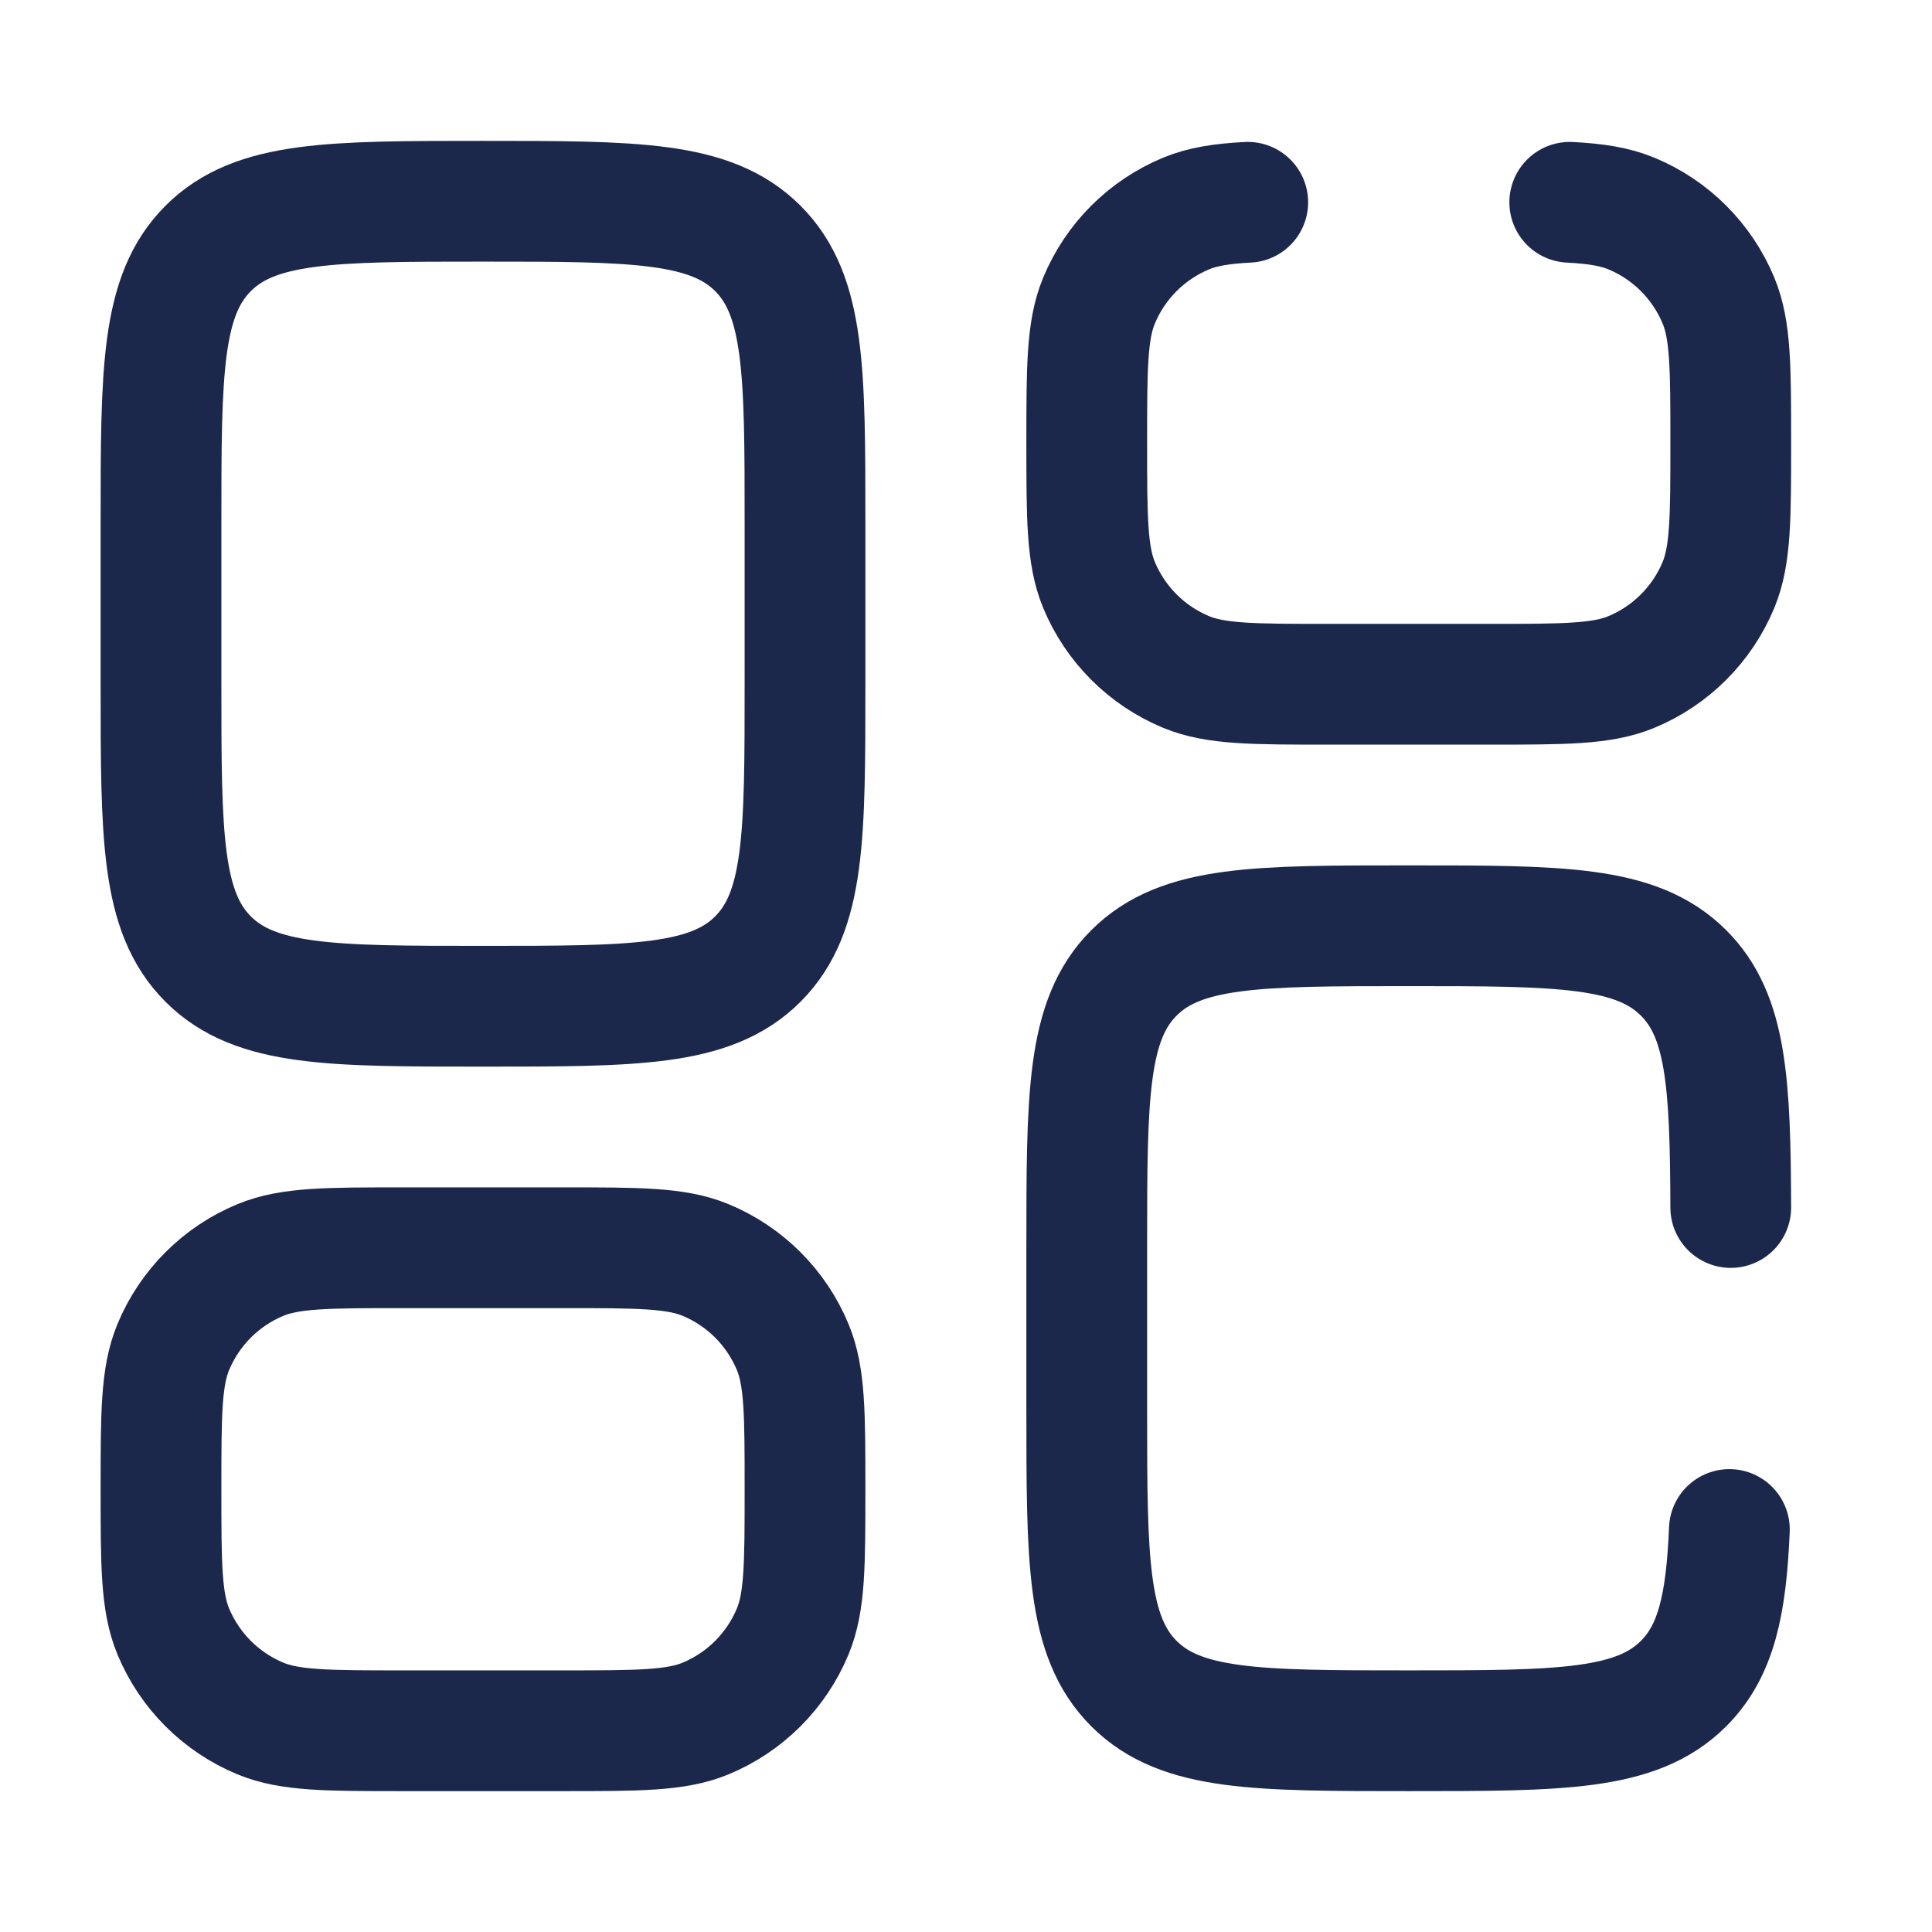
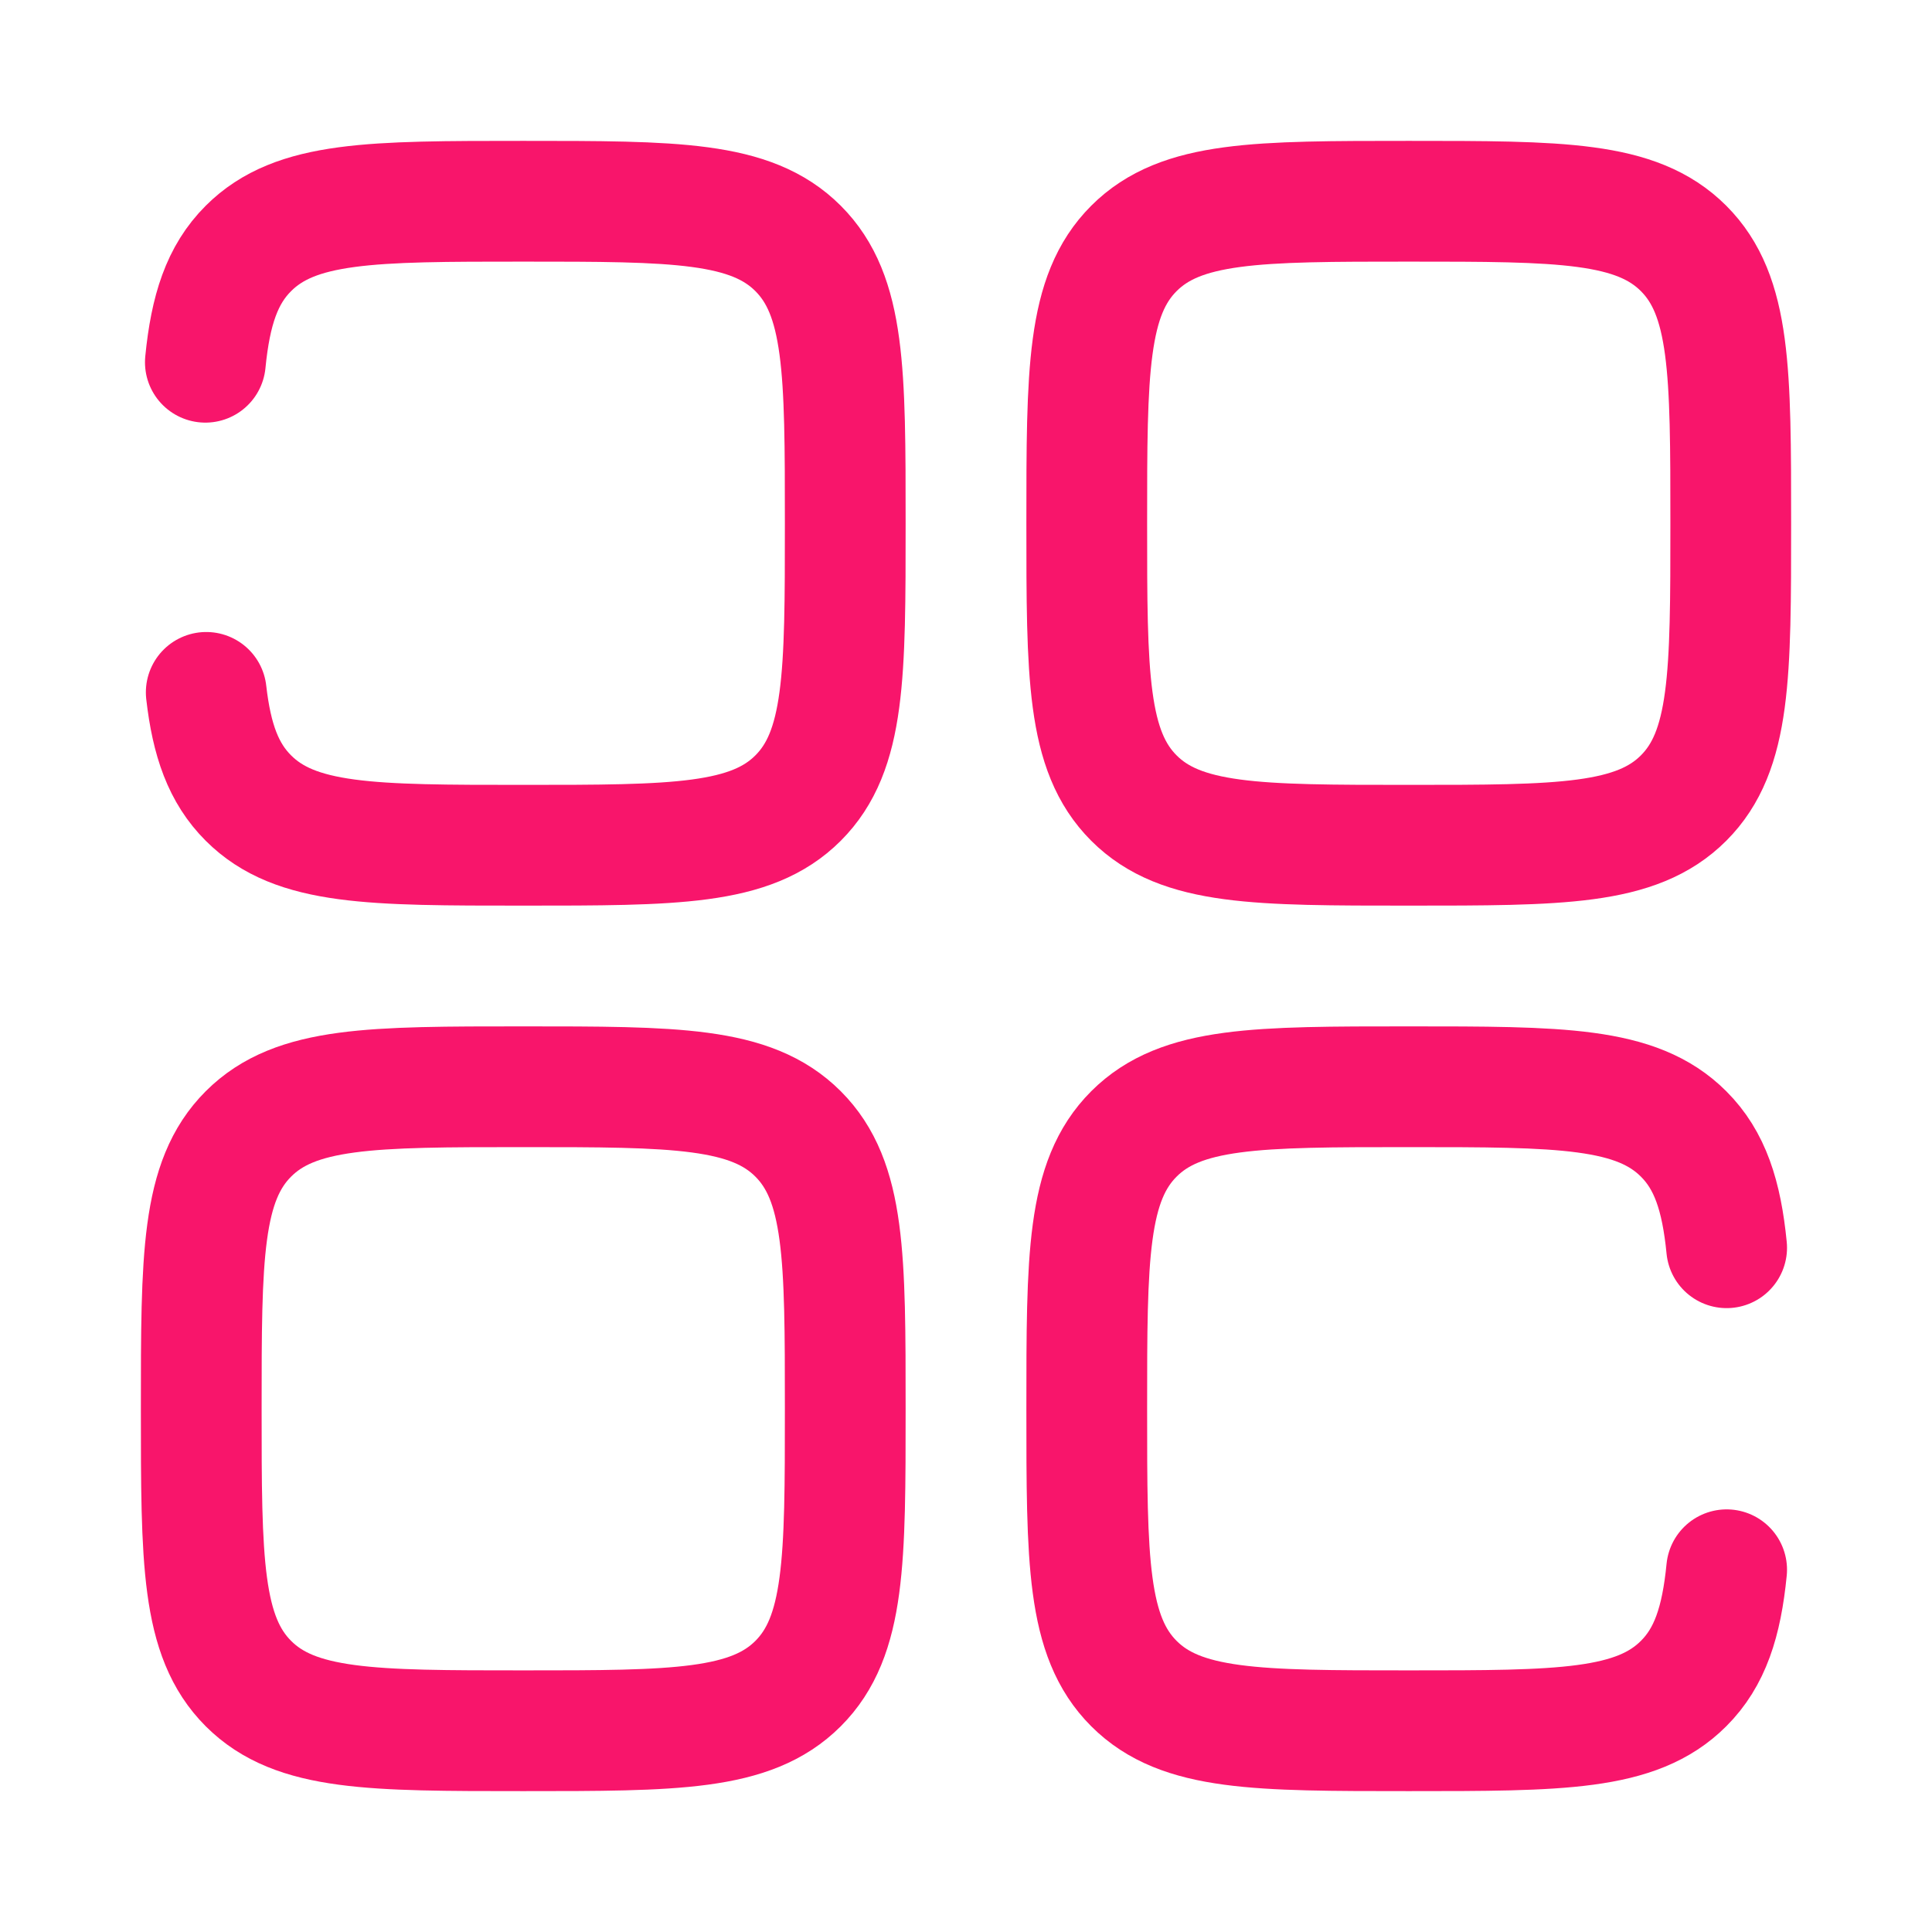
<svg xmlns="http://www.w3.org/2000/svg" width="800px" height="800px" viewBox="0 0 24 24" fill="none">
-   <path d="M21.483 19C21.444 19.936 21.318 20.51 20.914 20.914C20.328 21.5 19.386 21.5 17.5 21.5C15.614 21.5 14.672 21.5 14.086 20.914C13.5 20.328 13.5 19.386 13.5 17.5V15.5C13.5 13.614 13.5 12.672 14.086 12.086C14.672 11.5 15.614 11.5 17.5 11.5C19.386 11.5 20.328 11.5 20.914 12.086C21.446 12.617 21.495 13.443 21.5 15" stroke="#1C274C" stroke-width="1.5" stroke-linecap="round" />
-   <path d="M2 8.5C2 10.386 2 11.328 2.586 11.914C3.172 12.5 4.114 12.5 6 12.5C7.886 12.5 8.828 12.5 9.414 11.914C10 11.328 10 10.386 10 8.5V6.5C10 4.614 10 3.672 9.414 3.086C8.828 2.5 7.886 2.5 6 2.5C4.114 2.5 3.172 2.5 2.586 3.086C2 3.672 2 4.614 2 6.5V8.5Z" stroke="#1C274C" stroke-width="1.5" />
-   <path d="M15.5 2.513C15.173 2.53 14.938 2.568 14.735 2.652C14.245 2.855 13.855 3.245 13.652 3.735C13.5 4.102 13.5 4.568 13.5 5.5C13.5 6.432 13.5 6.898 13.652 7.265C13.855 7.755 14.245 8.145 14.735 8.348C15.102 8.5 15.568 8.5 16.5 8.5H18.5C19.432 8.5 19.898 8.5 20.265 8.348C20.755 8.145 21.145 7.755 21.348 7.265C21.5 6.898 21.5 6.432 21.5 5.5C21.5 4.568 21.5 4.102 21.348 3.735C21.145 3.245 20.755 2.855 20.265 2.652C20.061 2.568 19.827 2.53 19.5 2.513" stroke="#1C274C" stroke-width="1.5" stroke-linecap="round" />
-   <path d="M2 18.5C2 19.432 2 19.898 2.152 20.265C2.355 20.755 2.745 21.145 3.235 21.348C3.602 21.5 4.068 21.5 5 21.5H7C7.932 21.5 8.398 21.5 8.765 21.348C9.255 21.145 9.645 20.755 9.848 20.265C10 19.898 10 19.432 10 18.5C10 17.568 10 17.102 9.848 16.735C9.645 16.245 9.255 15.855 8.765 15.652C8.398 15.5 7.932 15.5 7 15.5H5C4.068 15.5 3.602 15.5 3.235 15.652C2.745 15.855 2.355 16.245 2.152 16.735C2 17.102 2 17.568 2 18.5Z" stroke="#1C274C" stroke-width="1.5" />
+   <g id="SVGRepo_bgCarrier" stroke-width="0" />
+   <g id="SVGRepo_tracerCarrier" stroke-linecap="round" stroke-linejoin="round" />
+   <g id="SVGRepo_iconCarrier">
+     <path d="M2.551 4.5C2.615 3.85 2.759 3.412 3.086 3.086C3.672 2.5 4.614 2.5 6.5 2.5C8.386 2.5 9.328 2.5 9.914 3.086C10.5 3.672 10.5 4.614 10.5 6.5C10.5 8.386 10.5 9.328 9.914 9.914C9.328 10.5 8.386 10.5 6.5 10.5C4.614 10.5 3.672 10.5 3.086 9.914C2.776 9.605 2.63 9.196 2.562 8.601" stroke="#f8156b" stroke-width="1.5" stroke-linecap="round" />
+     <path d="M21.449 15.5C21.385 14.85 21.241 14.412 20.914 14.086C20.328 13.5 19.386 13.5 17.5 13.5C15.614 13.5 14.672 13.5 14.086 14.086C13.5 14.672 13.5 15.614 13.5 17.5C13.5 19.386 13.5 20.328 14.086 20.914C14.672 21.5 15.614 21.5 17.5 21.5C19.386 21.5 20.328 21.5 20.914 20.914C21.241 20.588 21.385 20.15 21.449 19.5" stroke="#f8156b" stroke-width="1.5" stroke-linecap="round" />
+     <path d="M2.5 17.5C2.5 15.614 2.5 14.672 3.086 14.086C3.672 13.5 4.614 13.5 6.5 13.5C8.386 13.5 9.328 13.5 9.914 14.086C10.5 14.672 10.5 15.614 10.5 17.5C10.5 19.386 10.5 20.328 9.914 20.914C9.328 21.5 8.386 21.5 6.5 21.5C4.614 21.5 3.672 21.5 3.086 20.914C2.5 20.328 2.5 19.386 2.5 17.5Z" stroke="#f8156b" stroke-width="1.5" />
+     <path d="M13.5 6.5C13.5 4.614 13.5 3.672 14.086 3.086C14.672 2.5 15.614 2.5 17.5 2.5C19.386 2.5 20.328 2.5 20.914 3.086C21.5 3.672 21.5 4.614 21.5 6.5C21.5 8.386 21.5 9.328 20.914 9.914C20.328 10.5 19.386 10.5 17.5 10.5C15.614 10.5 14.672 10.5 14.086 9.914C13.5 9.328 13.5 8.386 13.5 6.5Z" stroke="#f8156b" stroke-width="1.5" />
+   </g>
</svg>
